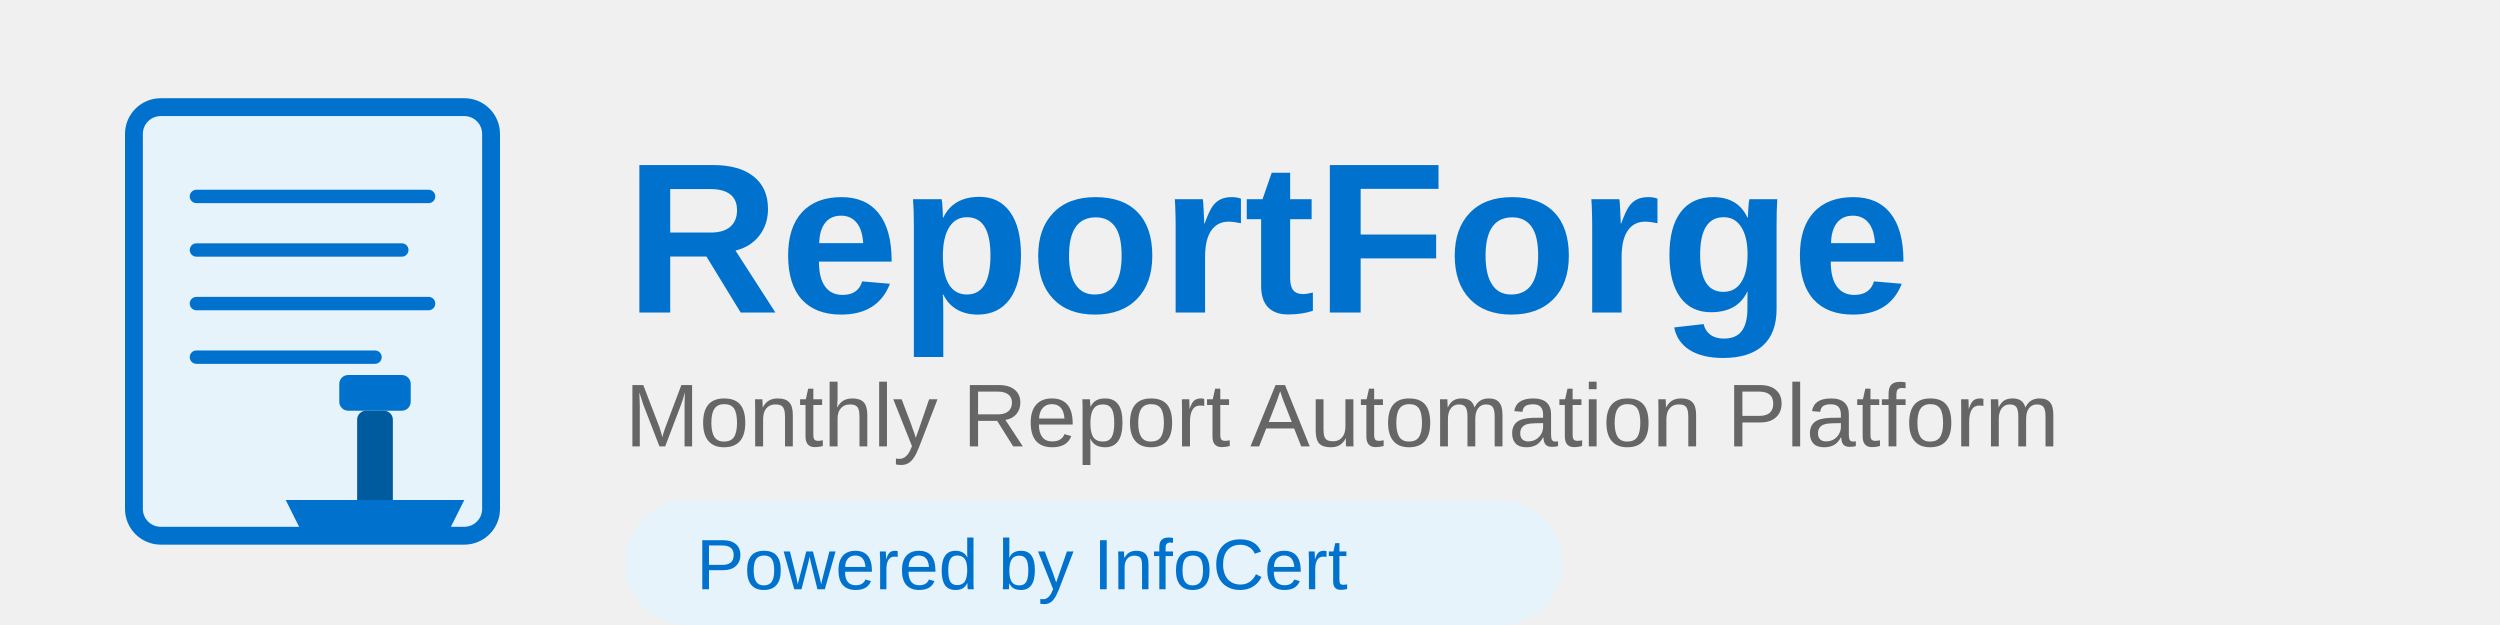
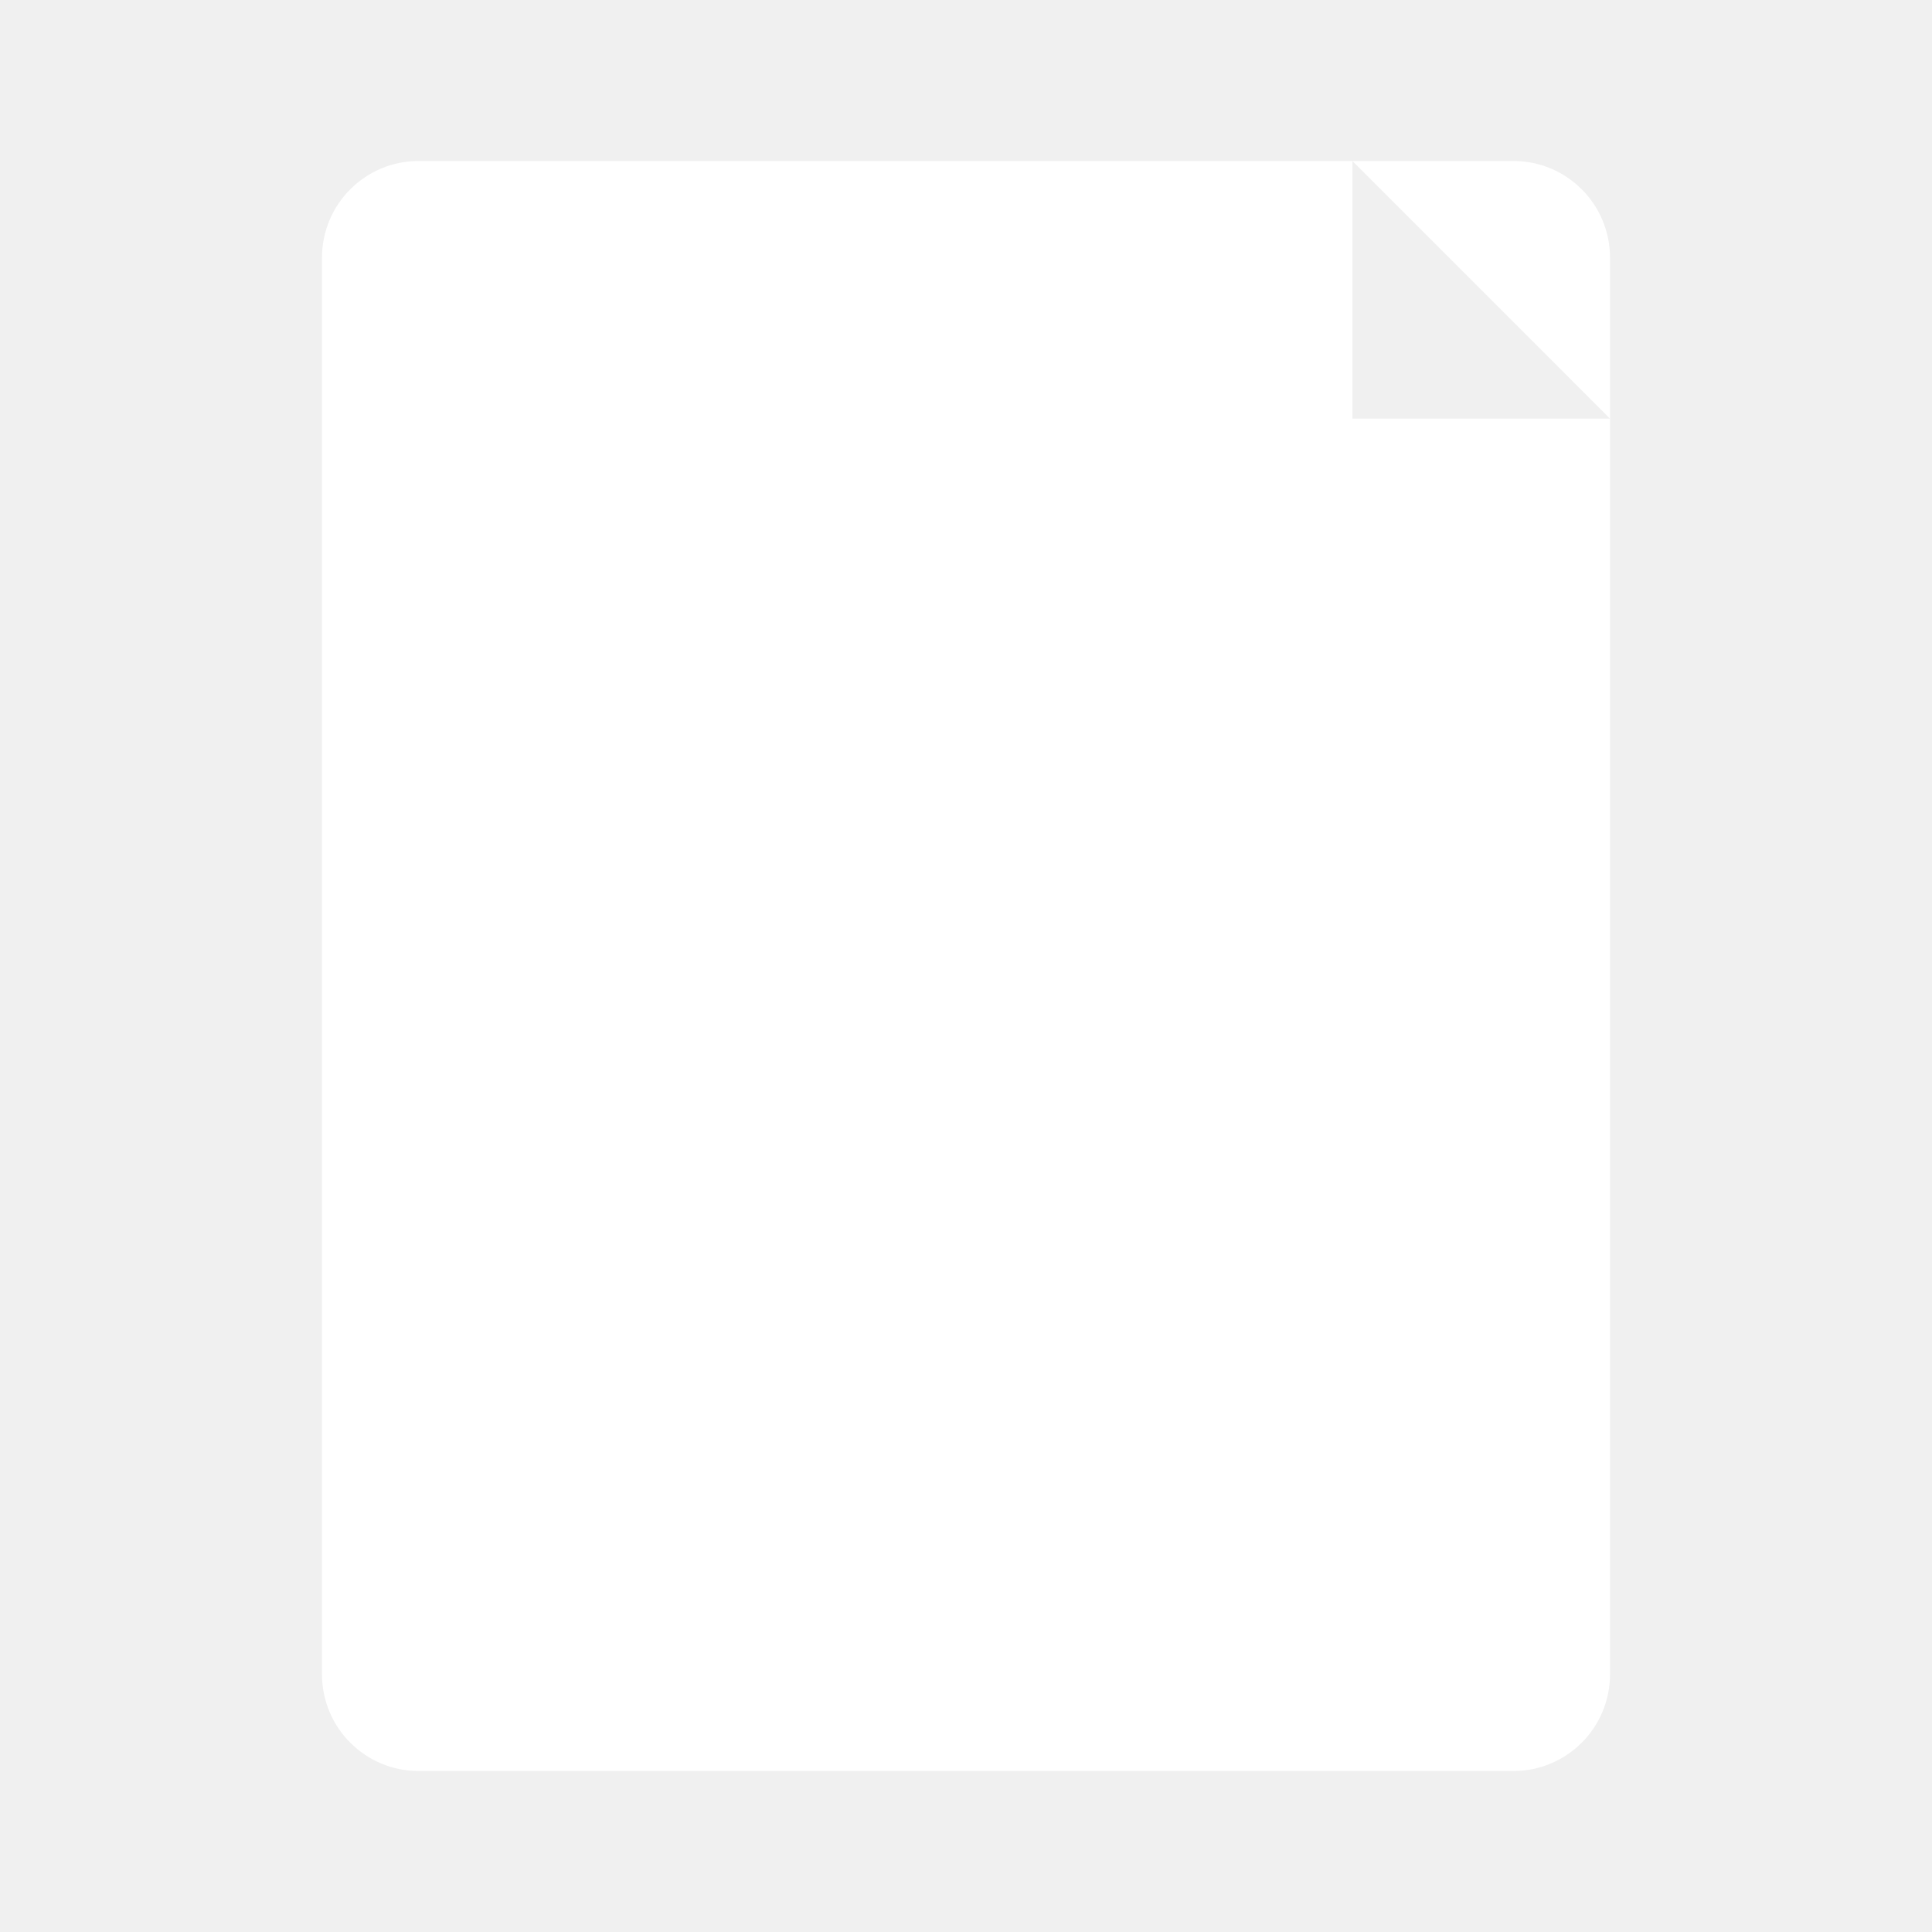
- <svg xmlns="http://www.w3.org/2000/svg" viewBox="0 0 280 70" fill="none">
-   <g id="icon">
-     <rect x="15" y="12" width="40" height="48" rx="3" fill="#e6f3fb" stroke="#0072CE" stroke-width="2" />
-     <line x1="22" y1="22" x2="48" y2="22" stroke="#0072CE" stroke-width="1.5" stroke-linecap="round" />
-     <line x1="22" y1="28" x2="45" y2="28" stroke="#0072CE" stroke-width="1.5" stroke-linecap="round" />
-     <line x1="22" y1="34" x2="48" y2="34" stroke="#0072CE" stroke-width="1.5" stroke-linecap="round" />
-     <line x1="22" y1="40" x2="42" y2="40" stroke="#0072CE" stroke-width="1.5" stroke-linecap="round" />
-     <g transform="translate(30, 38)">
-       <rect x="8" y="4" width="8" height="4" rx="1" fill="#0072CE" />
-       <rect x="10" y="8" width="4" height="12" rx="1" fill="#005a9e" />
-       <path d="M 2 18 L 22 18 L 20 22 L 4 22 Z" fill="#0072CE" />
-     </g>
-   </g>
-   <g id="text" font-family="Arial, Helvetica, sans-serif">
-     <text x="70" y="35" font-size="24" fill="#0072CE" font-weight="700">
-       ReportForge
-     </text>
-     <text x="70" y="50" font-size="10" fill="#666" font-weight="400">
-       Monthly Report Automation Platform
-     </text>
-   </g>
-   <g id="badge" transform="translate(70, 56)">
-     <rect x="0" y="0" width="105" height="14" rx="7" fill="#e6f3fb" />
-     <text x="8" y="10" font-family="Arial, sans-serif" font-size="8" fill="#0072CE" font-weight="500">
-       Powered by InfoCert
-     </text>
-   </g>
+ <svg xmlns="http://www.w3.org/2000/svg" viewBox="0 0 60 60" fill="none">
+   <rect x="10" y="5" width="40" height="50" rx="3" fill="white" stroke="white" stroke-width="0" />
+   <path d="M 42 5 L 50 13 L 42 13 Z" fill="#f0f0f0" />
+   <line x1="17" y1="18" x2="43" y2="18" stroke="white" stroke-width="2" stroke-linecap="round" opacity="0.8" />
+   <line x1="17" y1="24" x2="38" y2="24" stroke="white" stroke-width="2" stroke-linecap="round" opacity="0.8" />
+   <rect x="17" y="35" width="5" height="12" rx="1" fill="white" opacity="0.9" />
+   <rect x="25" y="30" width="5" height="17" rx="1" fill="white" opacity="0.9" />
+   <rect x="33" y="27" width="5" height="20" rx="1" fill="white" opacity="0.9" />
+   <rect x="41" y="33" width="5" height="14" rx="1" fill="white" opacity="0.9" />
</svg>
